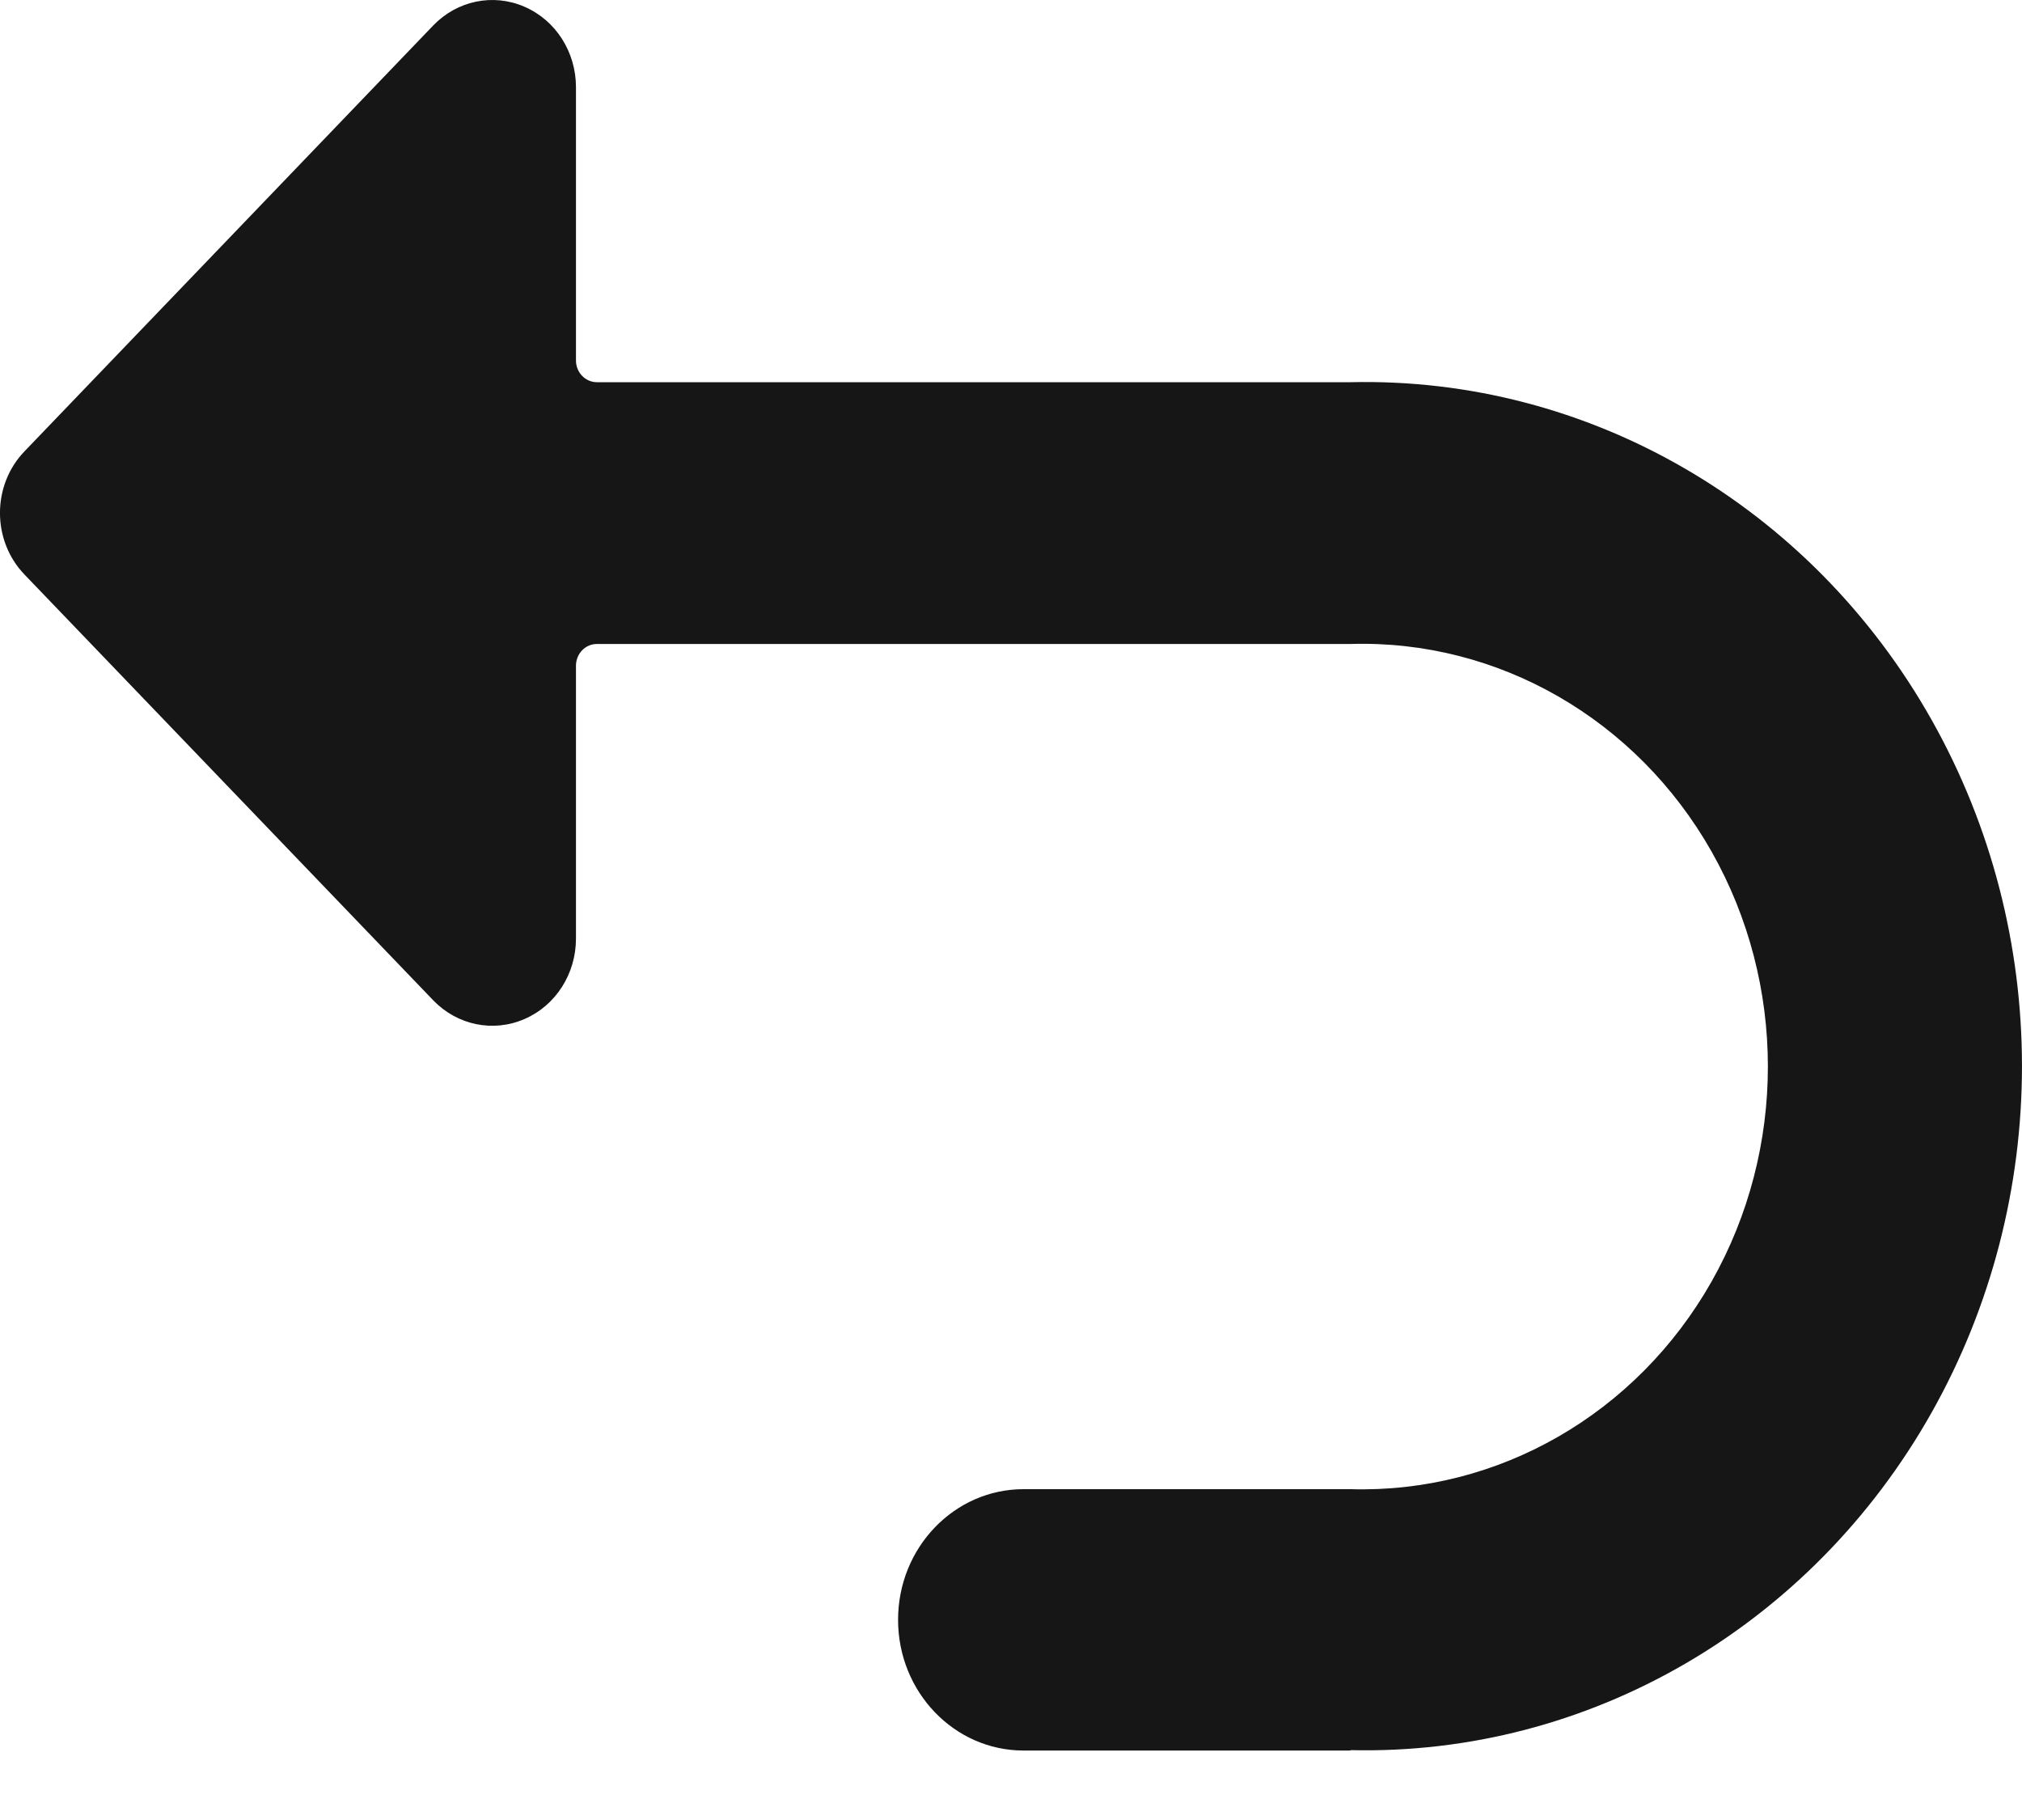
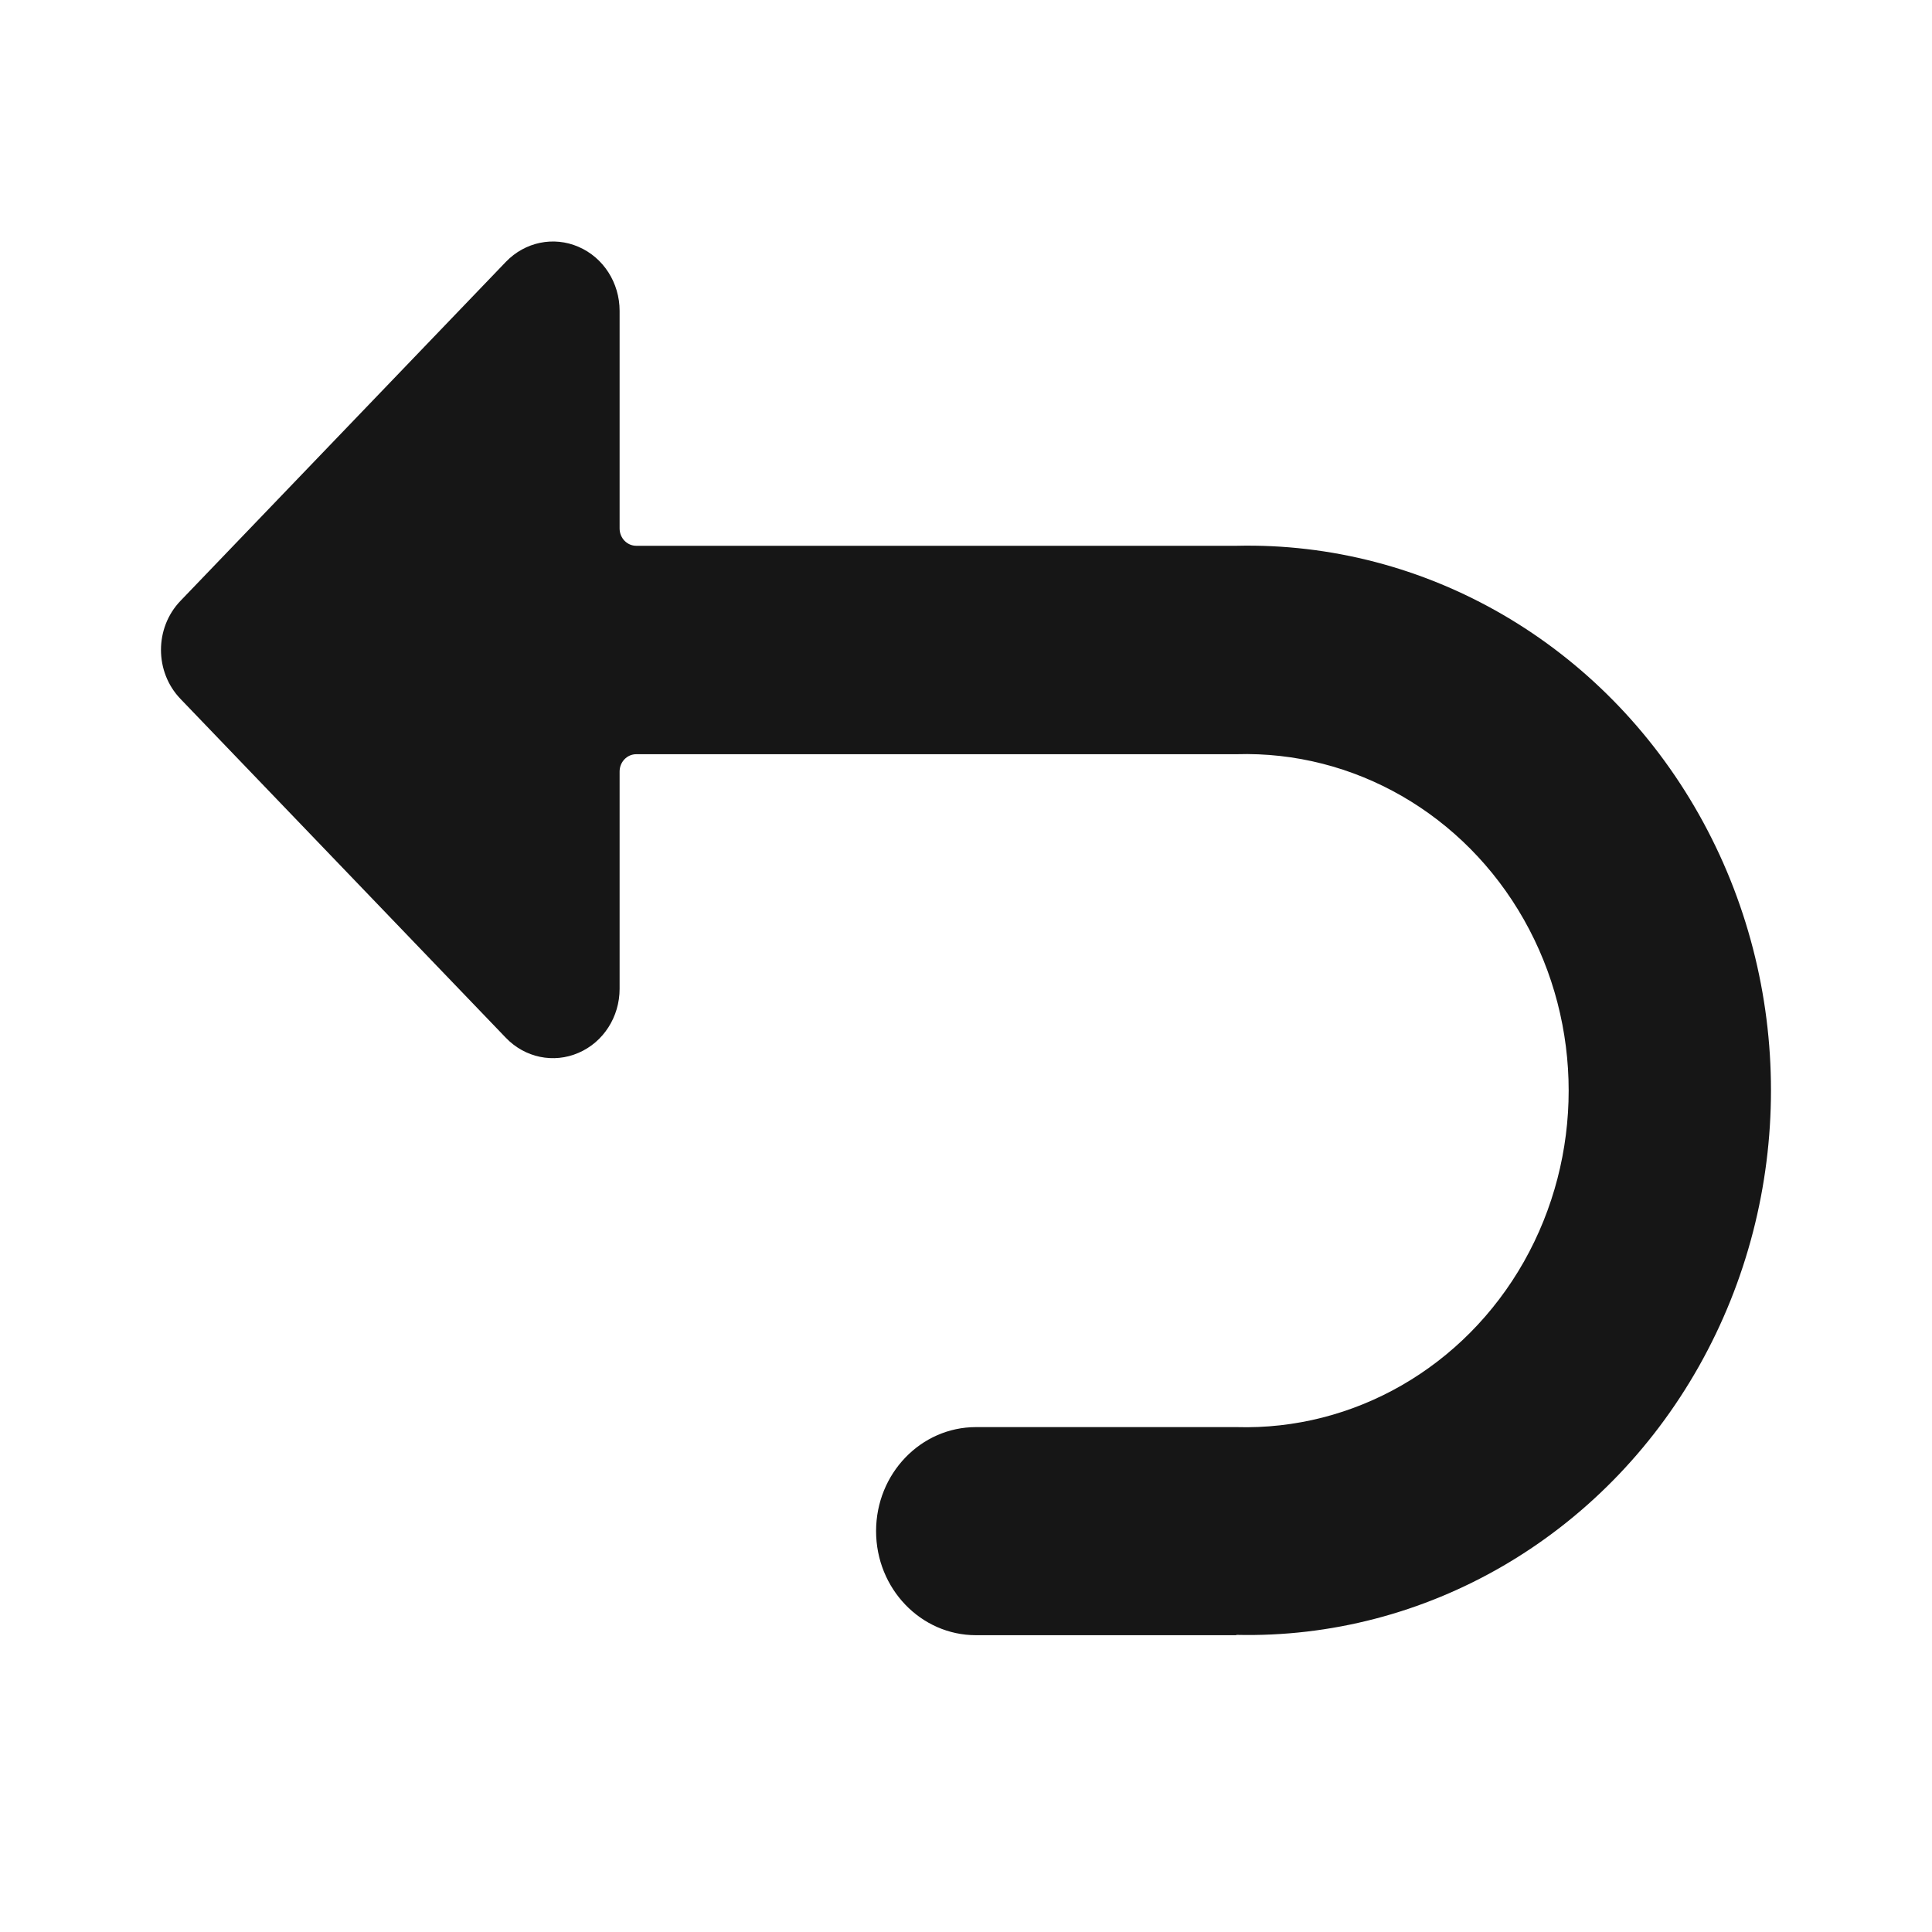
- <svg xmlns="http://www.w3.org/2000/svg" width="20" height="18" viewBox="0 0 20 18" fill="none">
-   <path id="ArrowReturnRight" fill-rule="evenodd" clip-rule="evenodd" d="M13.358 17.313H10.124C9.439 17.313 8.883 16.734 8.883 16.02C8.883 15.306 9.439 14.728 10.124 14.728H13.358C14.819 14.771 16.187 13.985 16.93 12.674C17.672 11.362 17.672 9.734 16.93 8.423C16.187 7.112 14.819 6.325 13.358 6.369H5.904C5.79 6.369 5.697 6.465 5.697 6.584V9.283C5.697 9.632 5.496 9.946 5.186 10.079C4.877 10.213 4.522 10.139 4.285 9.893L0.242 5.682C-0.081 5.346 -0.081 4.8 0.242 4.464L4.285 0.252C4.522 0.006 4.877 -0.068 5.186 0.066C5.496 0.199 5.697 0.513 5.697 0.862V3.565C5.697 3.684 5.79 3.78 5.904 3.78H13.358C15.713 3.725 17.912 5.002 19.105 7.118C20.298 9.233 20.298 11.856 19.105 13.972C17.912 16.088 15.713 17.365 13.358 17.309V17.313Z" fill="#161616" />
+ <svg xmlns="http://www.w3.org/2000/svg" width="24" height="24" viewBox="0 0 24 24" fill="none">
+   <path fill-rule="evenodd" clip-rule="evenodd" d="M15.358 20.313H12.124C11.439 20.313 10.883 19.734 10.883 19.02C10.883 18.306 11.439 17.728 12.124 17.728H15.358C16.819 17.771 18.187 16.985 18.93 15.674C19.672 14.362 19.672 12.734 18.93 11.423C18.187 10.112 16.819 9.325 15.358 9.369H7.904C7.79 9.369 7.697 9.465 7.697 9.584V12.283C7.697 12.632 7.496 12.946 7.186 13.079C6.877 13.213 6.522 13.139 6.285 12.893L2.242 8.682C1.919 8.346 1.919 7.8 2.242 7.464L6.285 3.252C6.522 3.006 6.877 2.932 7.186 3.066C7.496 3.199 7.697 3.513 7.697 3.862V6.565C7.697 6.684 7.79 6.78 7.904 6.78H15.358C17.713 6.725 19.912 8.002 21.105 10.118C22.298 12.233 22.298 14.856 21.105 16.972C19.912 19.088 17.713 20.365 15.358 20.309V20.313Z" fill="#161616" />
</svg>
